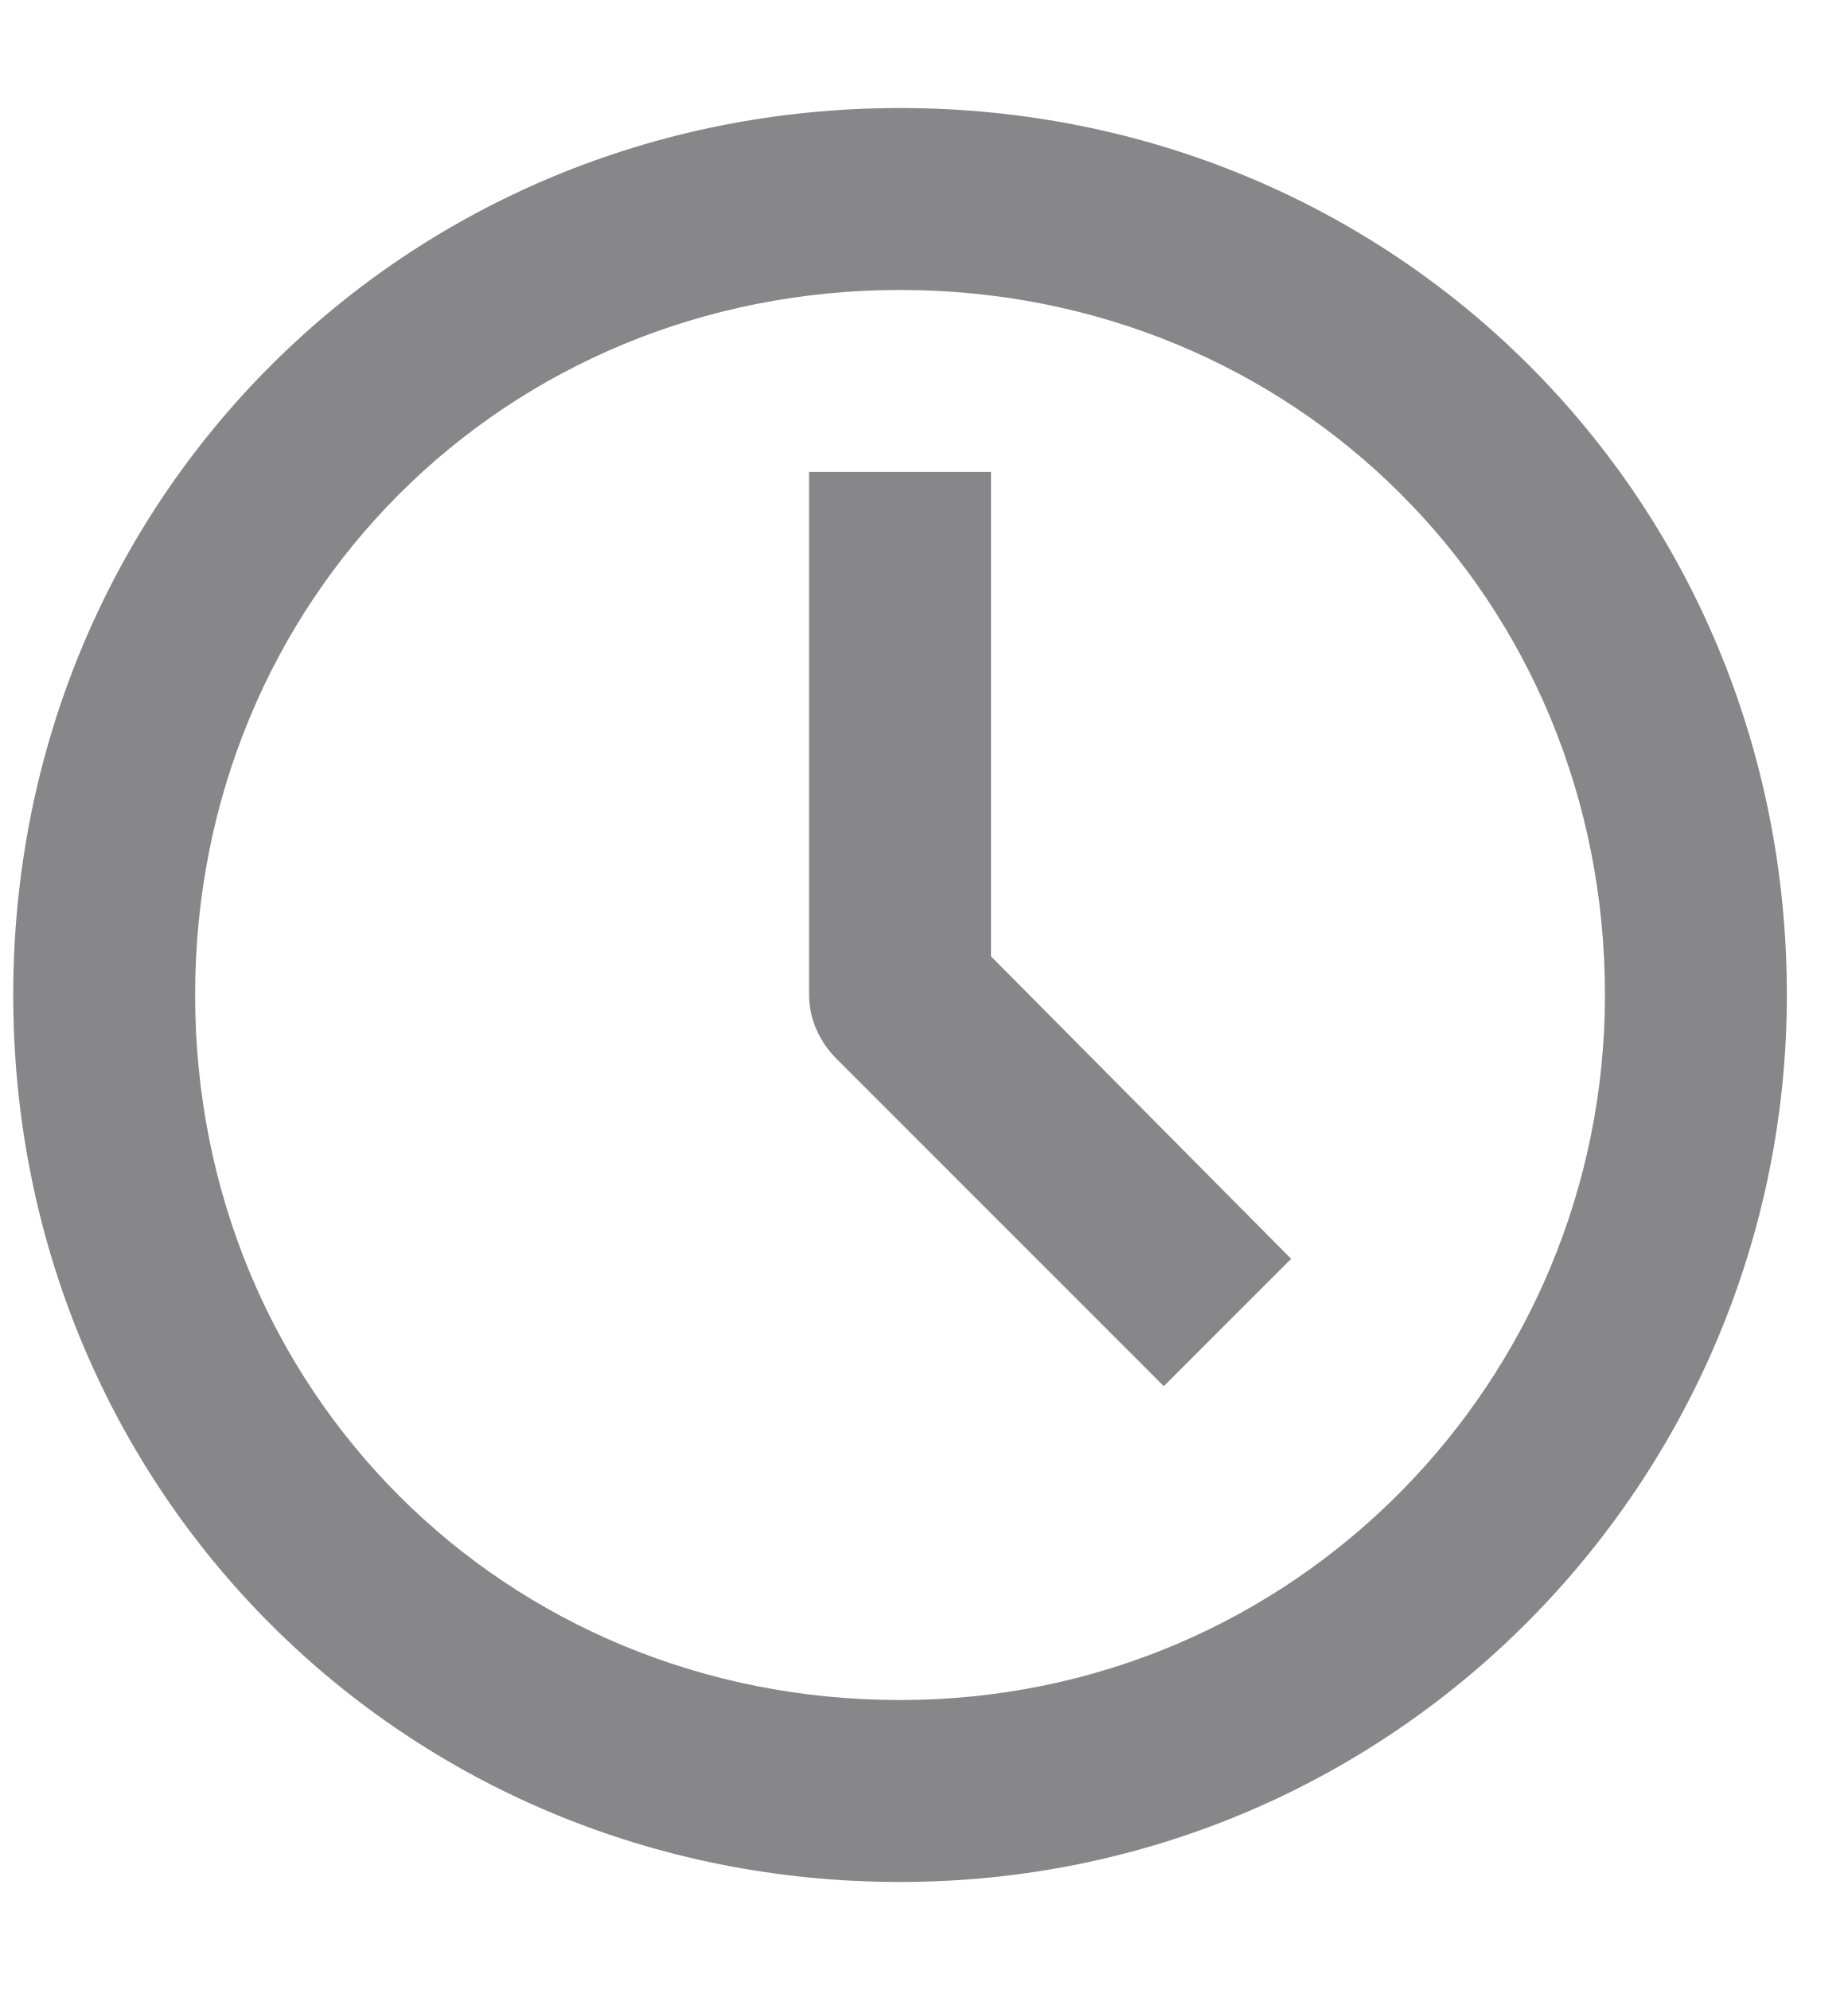
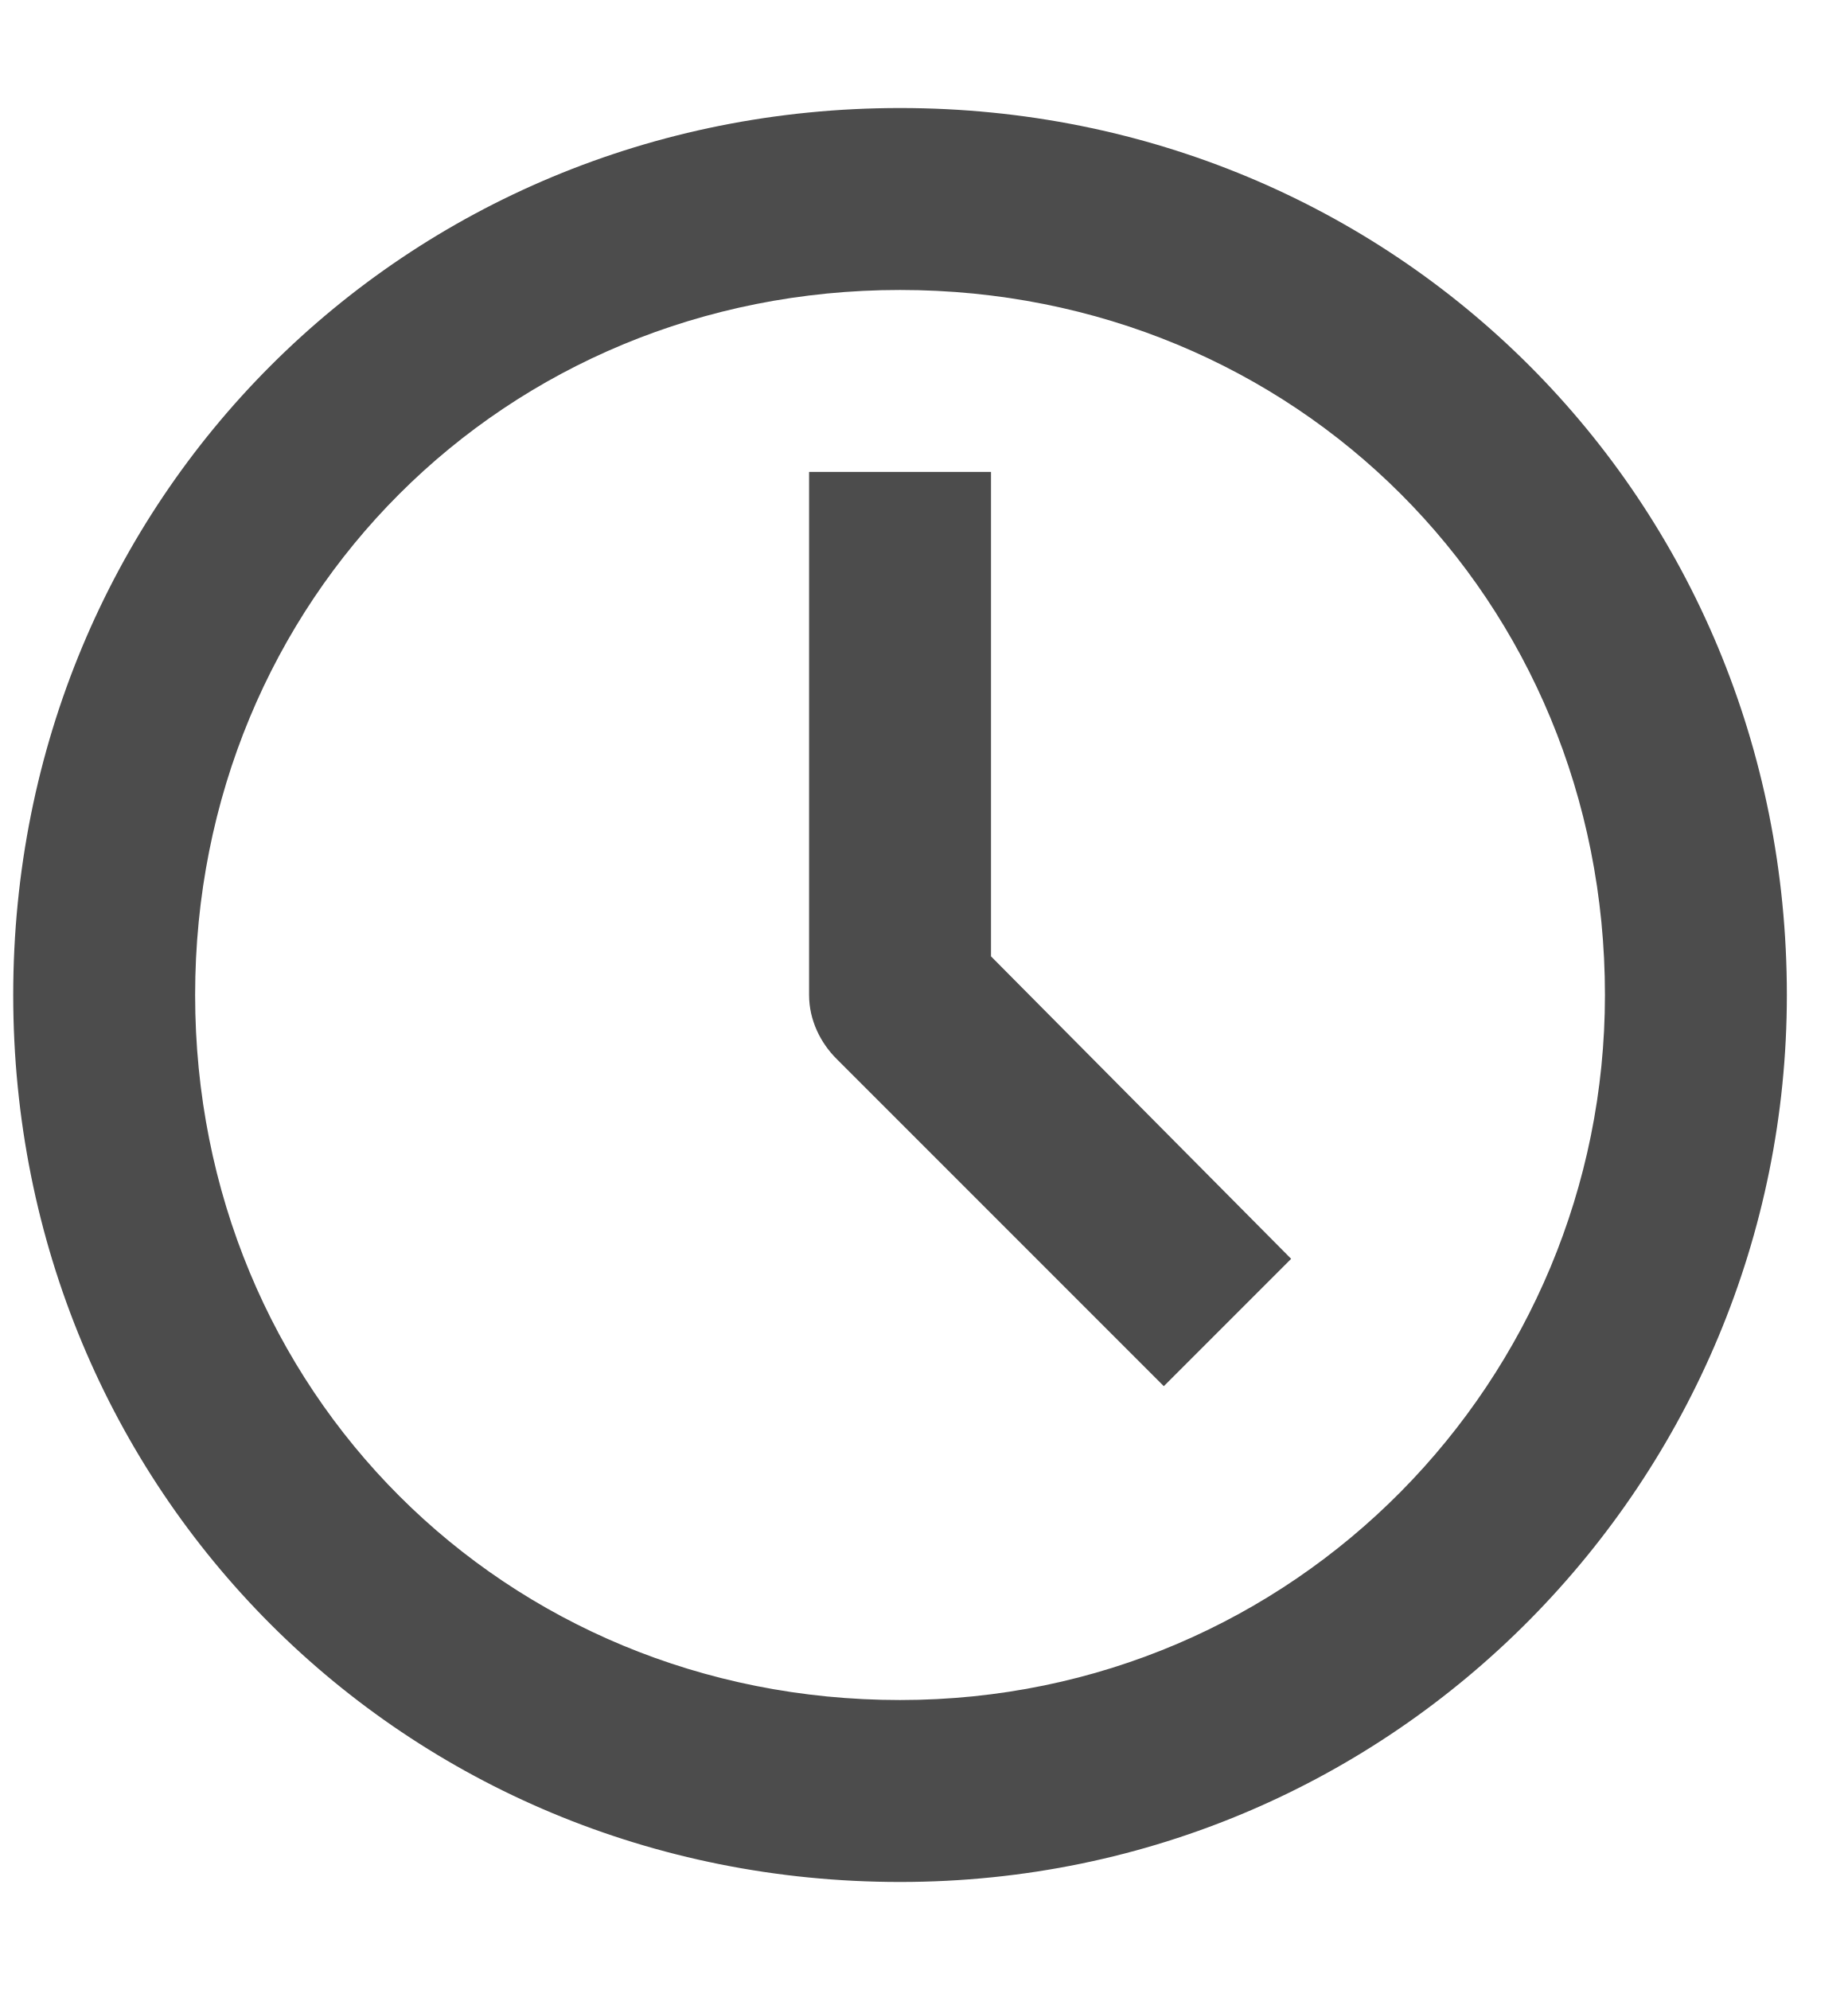
<svg xmlns="http://www.w3.org/2000/svg" width="13" height="14" viewBox="0 0 13 14" fill="none">
-   <path d="M5.885 7.448L8.189 9.752L9.085 8.856L6.973 6.728V3.32H5.693V7C5.693 7.176 5.773 7.336 5.885 7.448ZM0.093 7C0.093 10.488 2.845 13.24 6.333 13.24C9.837 13.24 12.573 10.392 12.573 7C12.573 3.512 9.821 0.76 6.333 0.76C2.845 0.76 0.093 3.512 0.093 7ZM1.373 7C1.373 4.216 3.549 2.04 6.333 2.04C9.117 2.04 11.293 4.216 11.293 7C11.293 9.704 9.117 11.96 6.333 11.96C3.549 11.96 1.373 9.784 1.373 7Z" fill="#101115" fill-opacity="0.5" />
+   <path d="M5.885 7.448L8.189 9.752L9.085 8.856L6.973 6.728V3.32H5.693V7C5.693 7.176 5.773 7.336 5.885 7.448ZM0.093 7C0.093 10.488 2.845 13.24 6.333 13.24C9.837 13.24 12.573 10.392 12.573 7C12.573 3.512 9.821 0.76 6.333 0.76C2.845 0.76 0.093 3.512 0.093 7ZM1.373 7C1.373 4.216 3.549 2.04 6.333 2.04C9.117 2.04 11.293 4.216 11.293 7C11.293 9.704 9.117 11.96 6.333 11.96C3.549 11.96 1.373 9.784 1.373 7Z" fill="black" fill-opacity="0.7" />
</svg>
